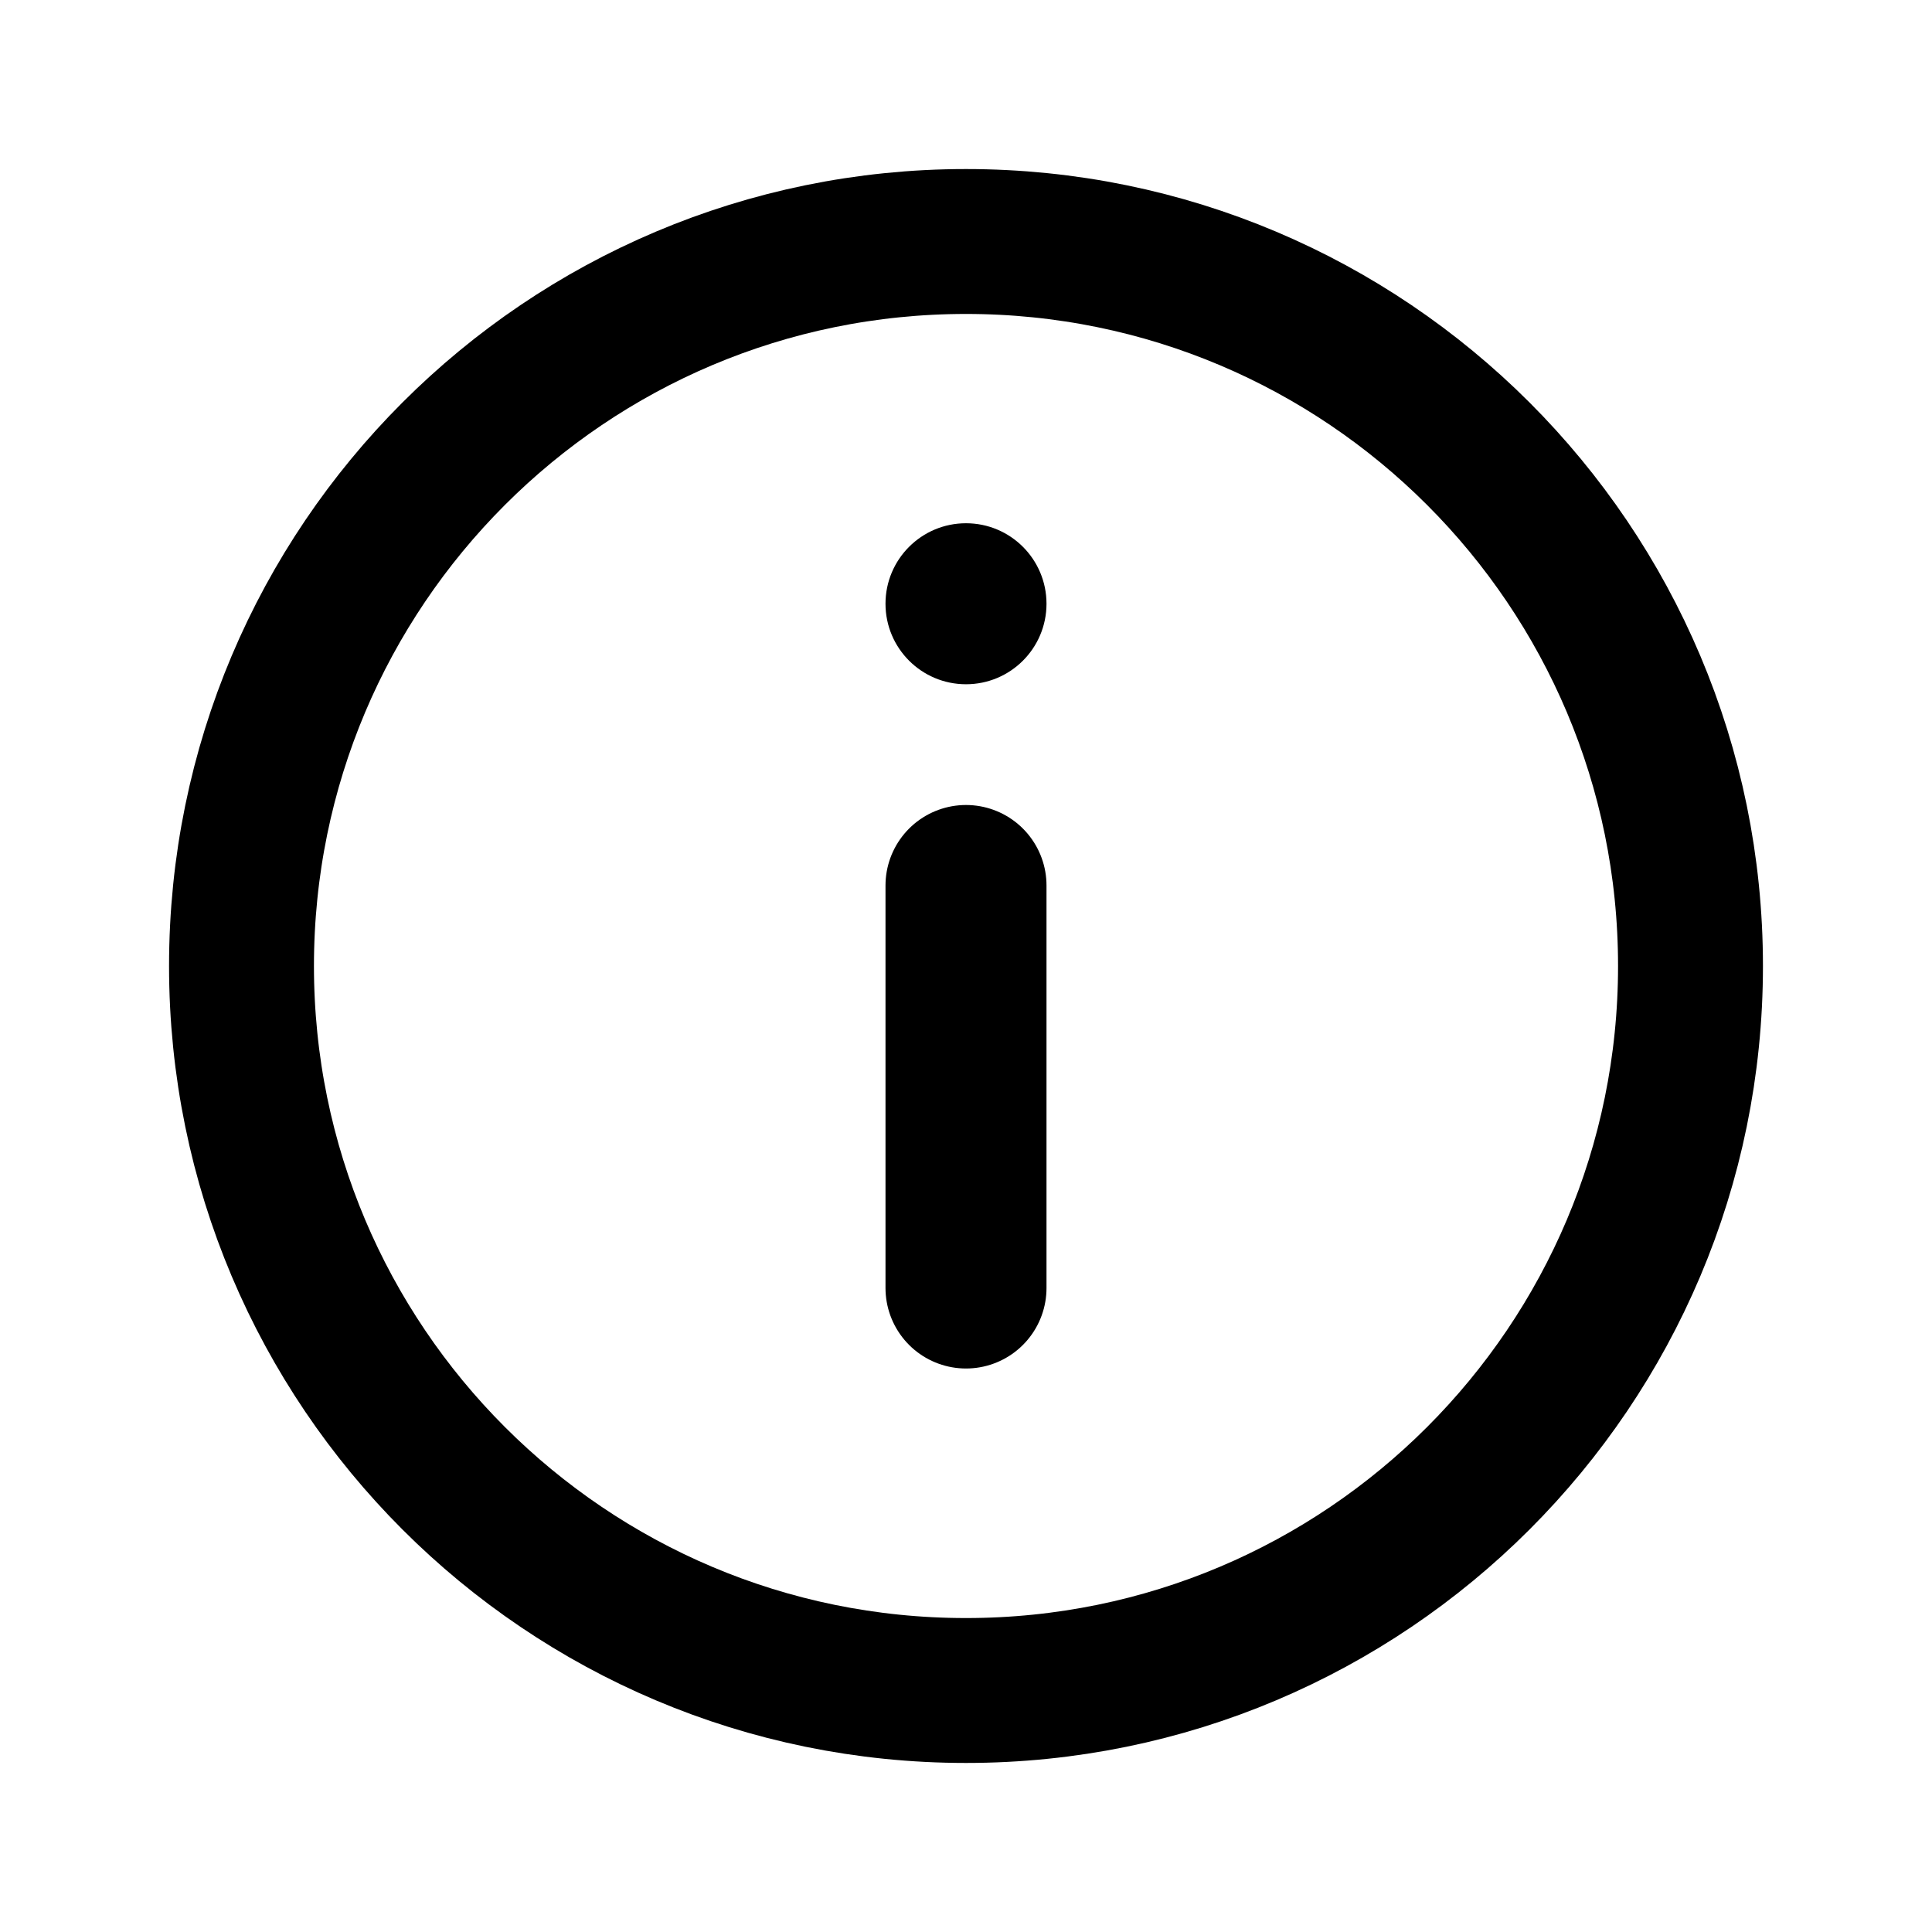
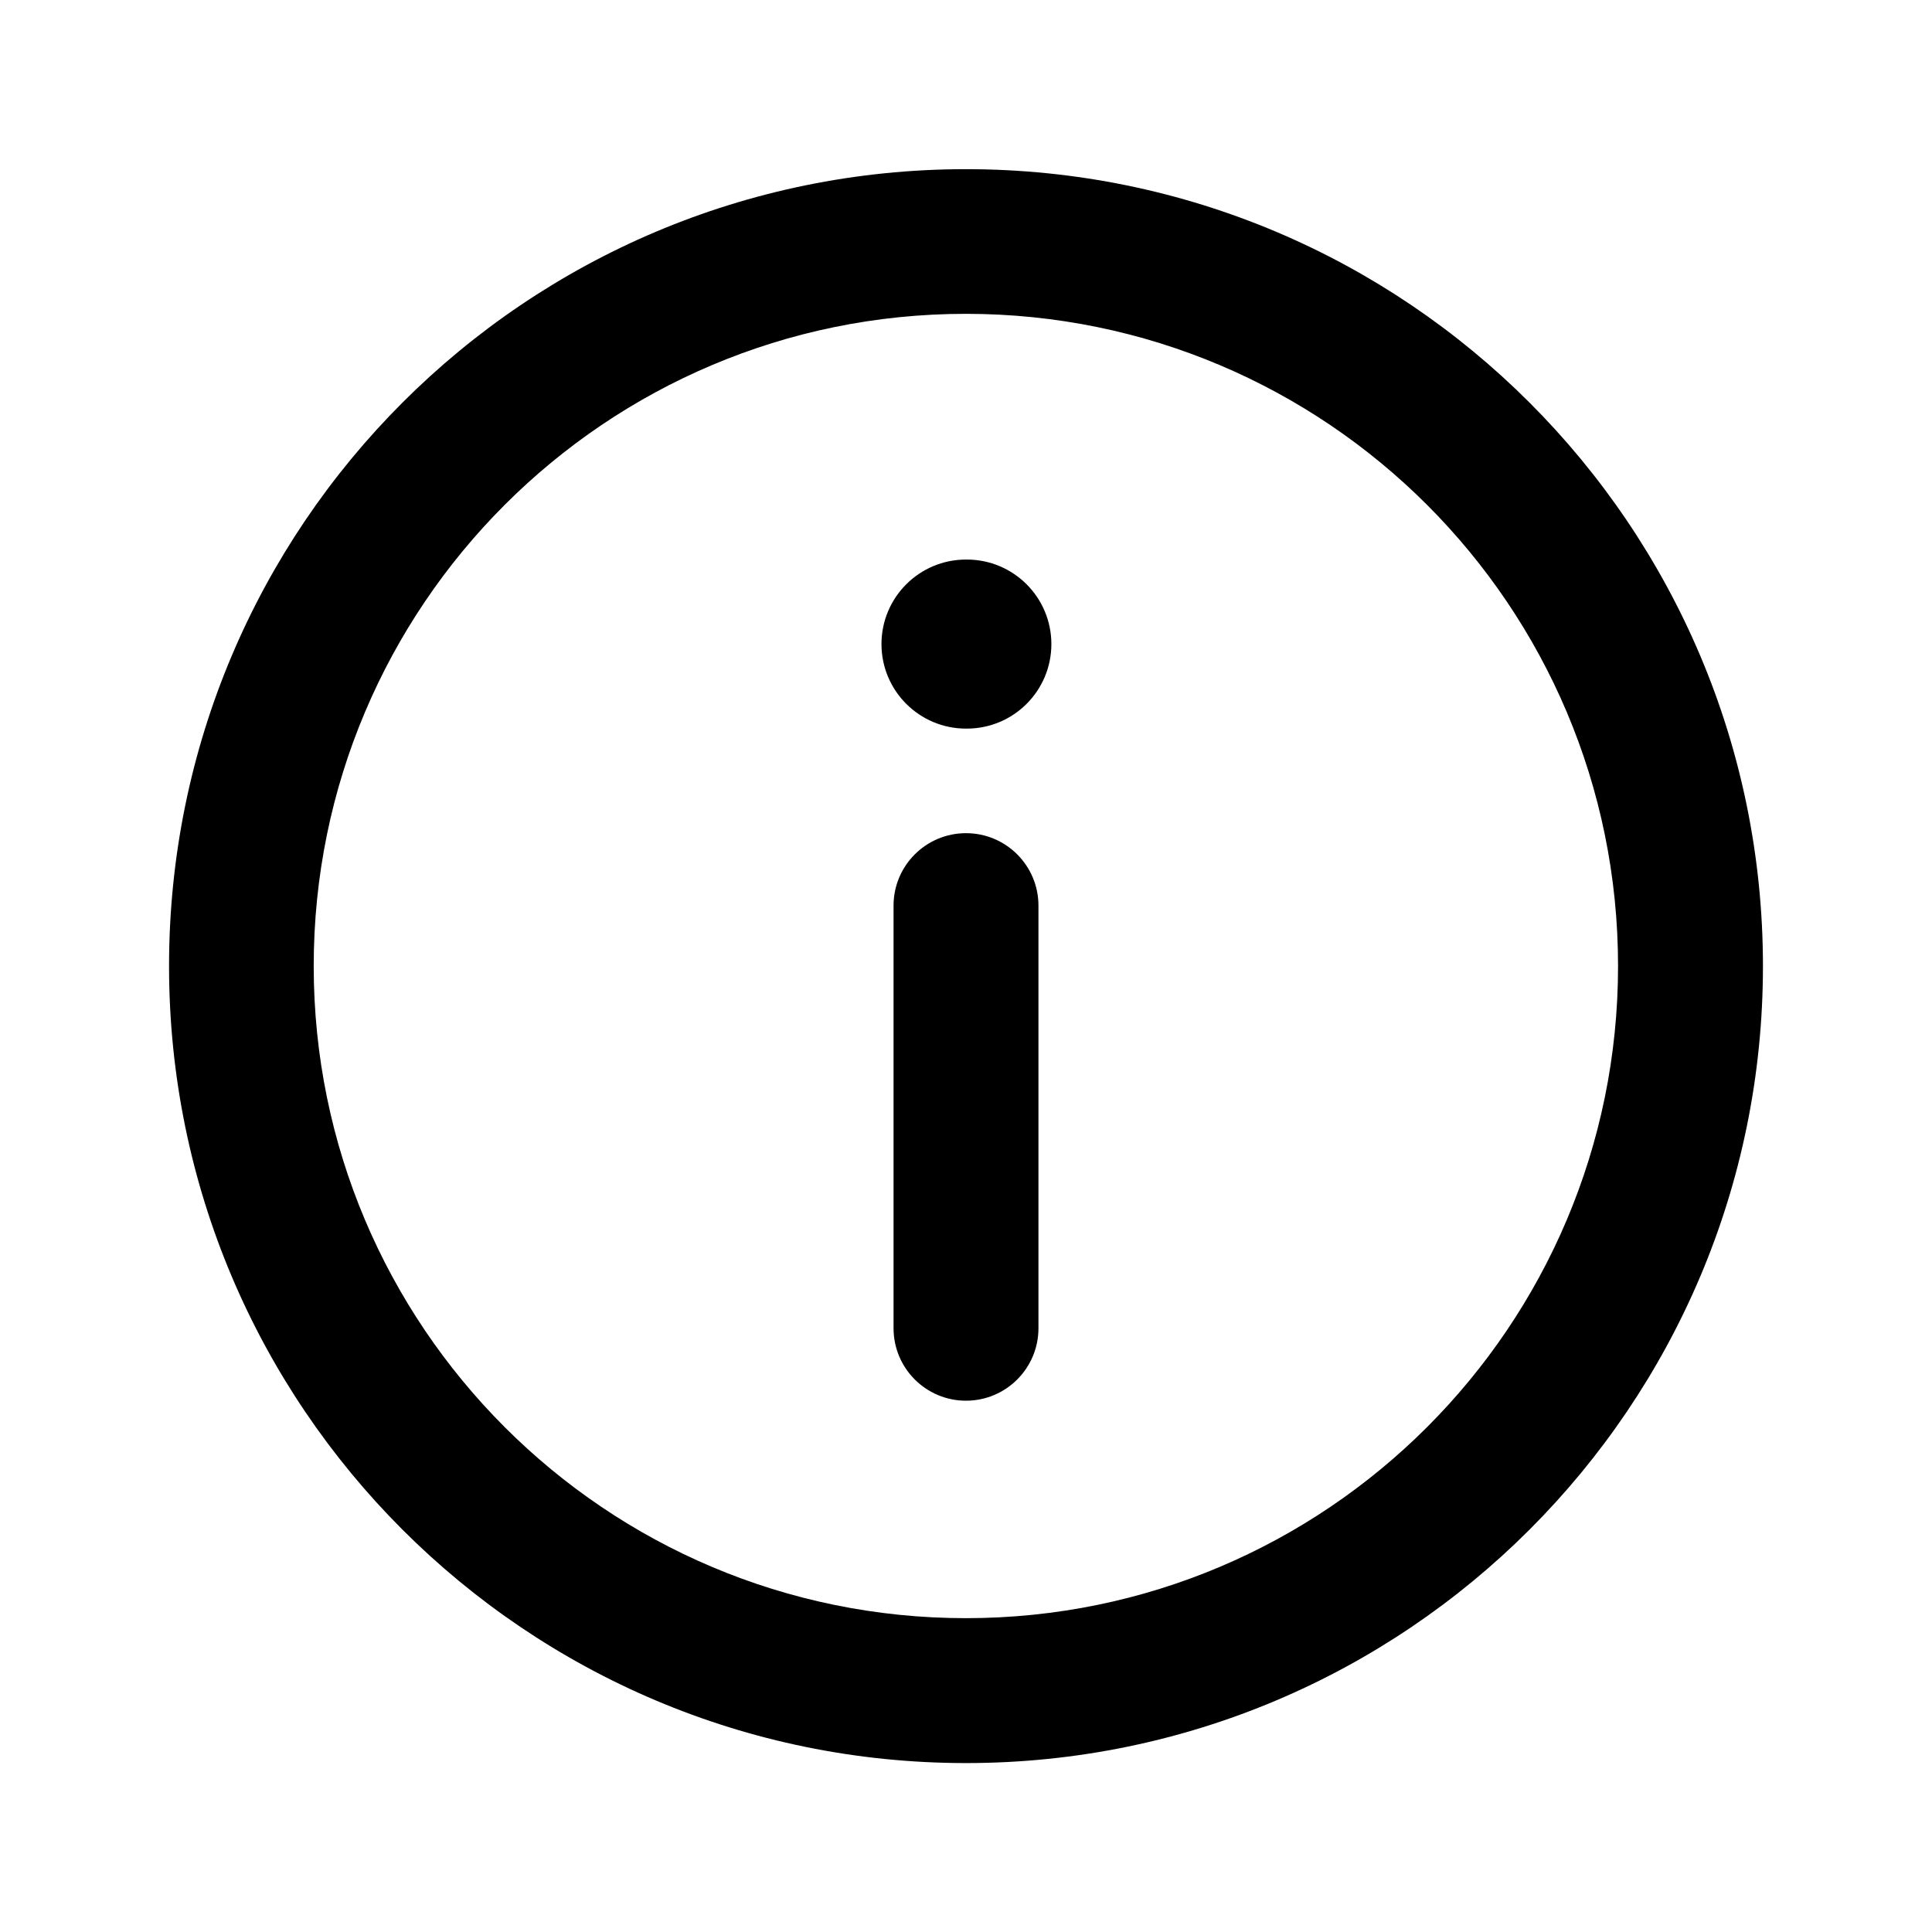
- <svg xmlns="http://www.w3.org/2000/svg" viewBox="0 0 24 24" role="img" aria-label="Information">
-   <circle cx="12" cy="12" r="9" fill="none" stroke="currentColor" stroke-width="1.8" />
-   <path fill="none" stroke="currentColor" stroke-linecap="round" stroke-width="2" d="M12 11v5" />
-   <circle cx="12" cy="7.5" r="1" fill="currentColor" />
+ <svg xmlns="http://www.w3.org/2000/svg" version="1.1" viewBox="0 0 1024 1024">
+   <path d="M857.6 512A345.664 345.664 0 1 0 166.272 512 345.664 345.664 0 0 0 857.6 512z m76.8 0a422.4 422.4 0 1 1-844.8 0.128A422.4 422.4 0 0 1 934.4 512z" />
+   <path d="M512.448 296.576a44.8 44.8 0 0 1 0 89.6H512a44.8 44.8 0 0 1 0-89.6h0.448zM473.6 704V480a38.4 38.4 0 1 1 76.8 0V704a38.4 38.4 0 1 1-76.8 0z" />
</svg>
